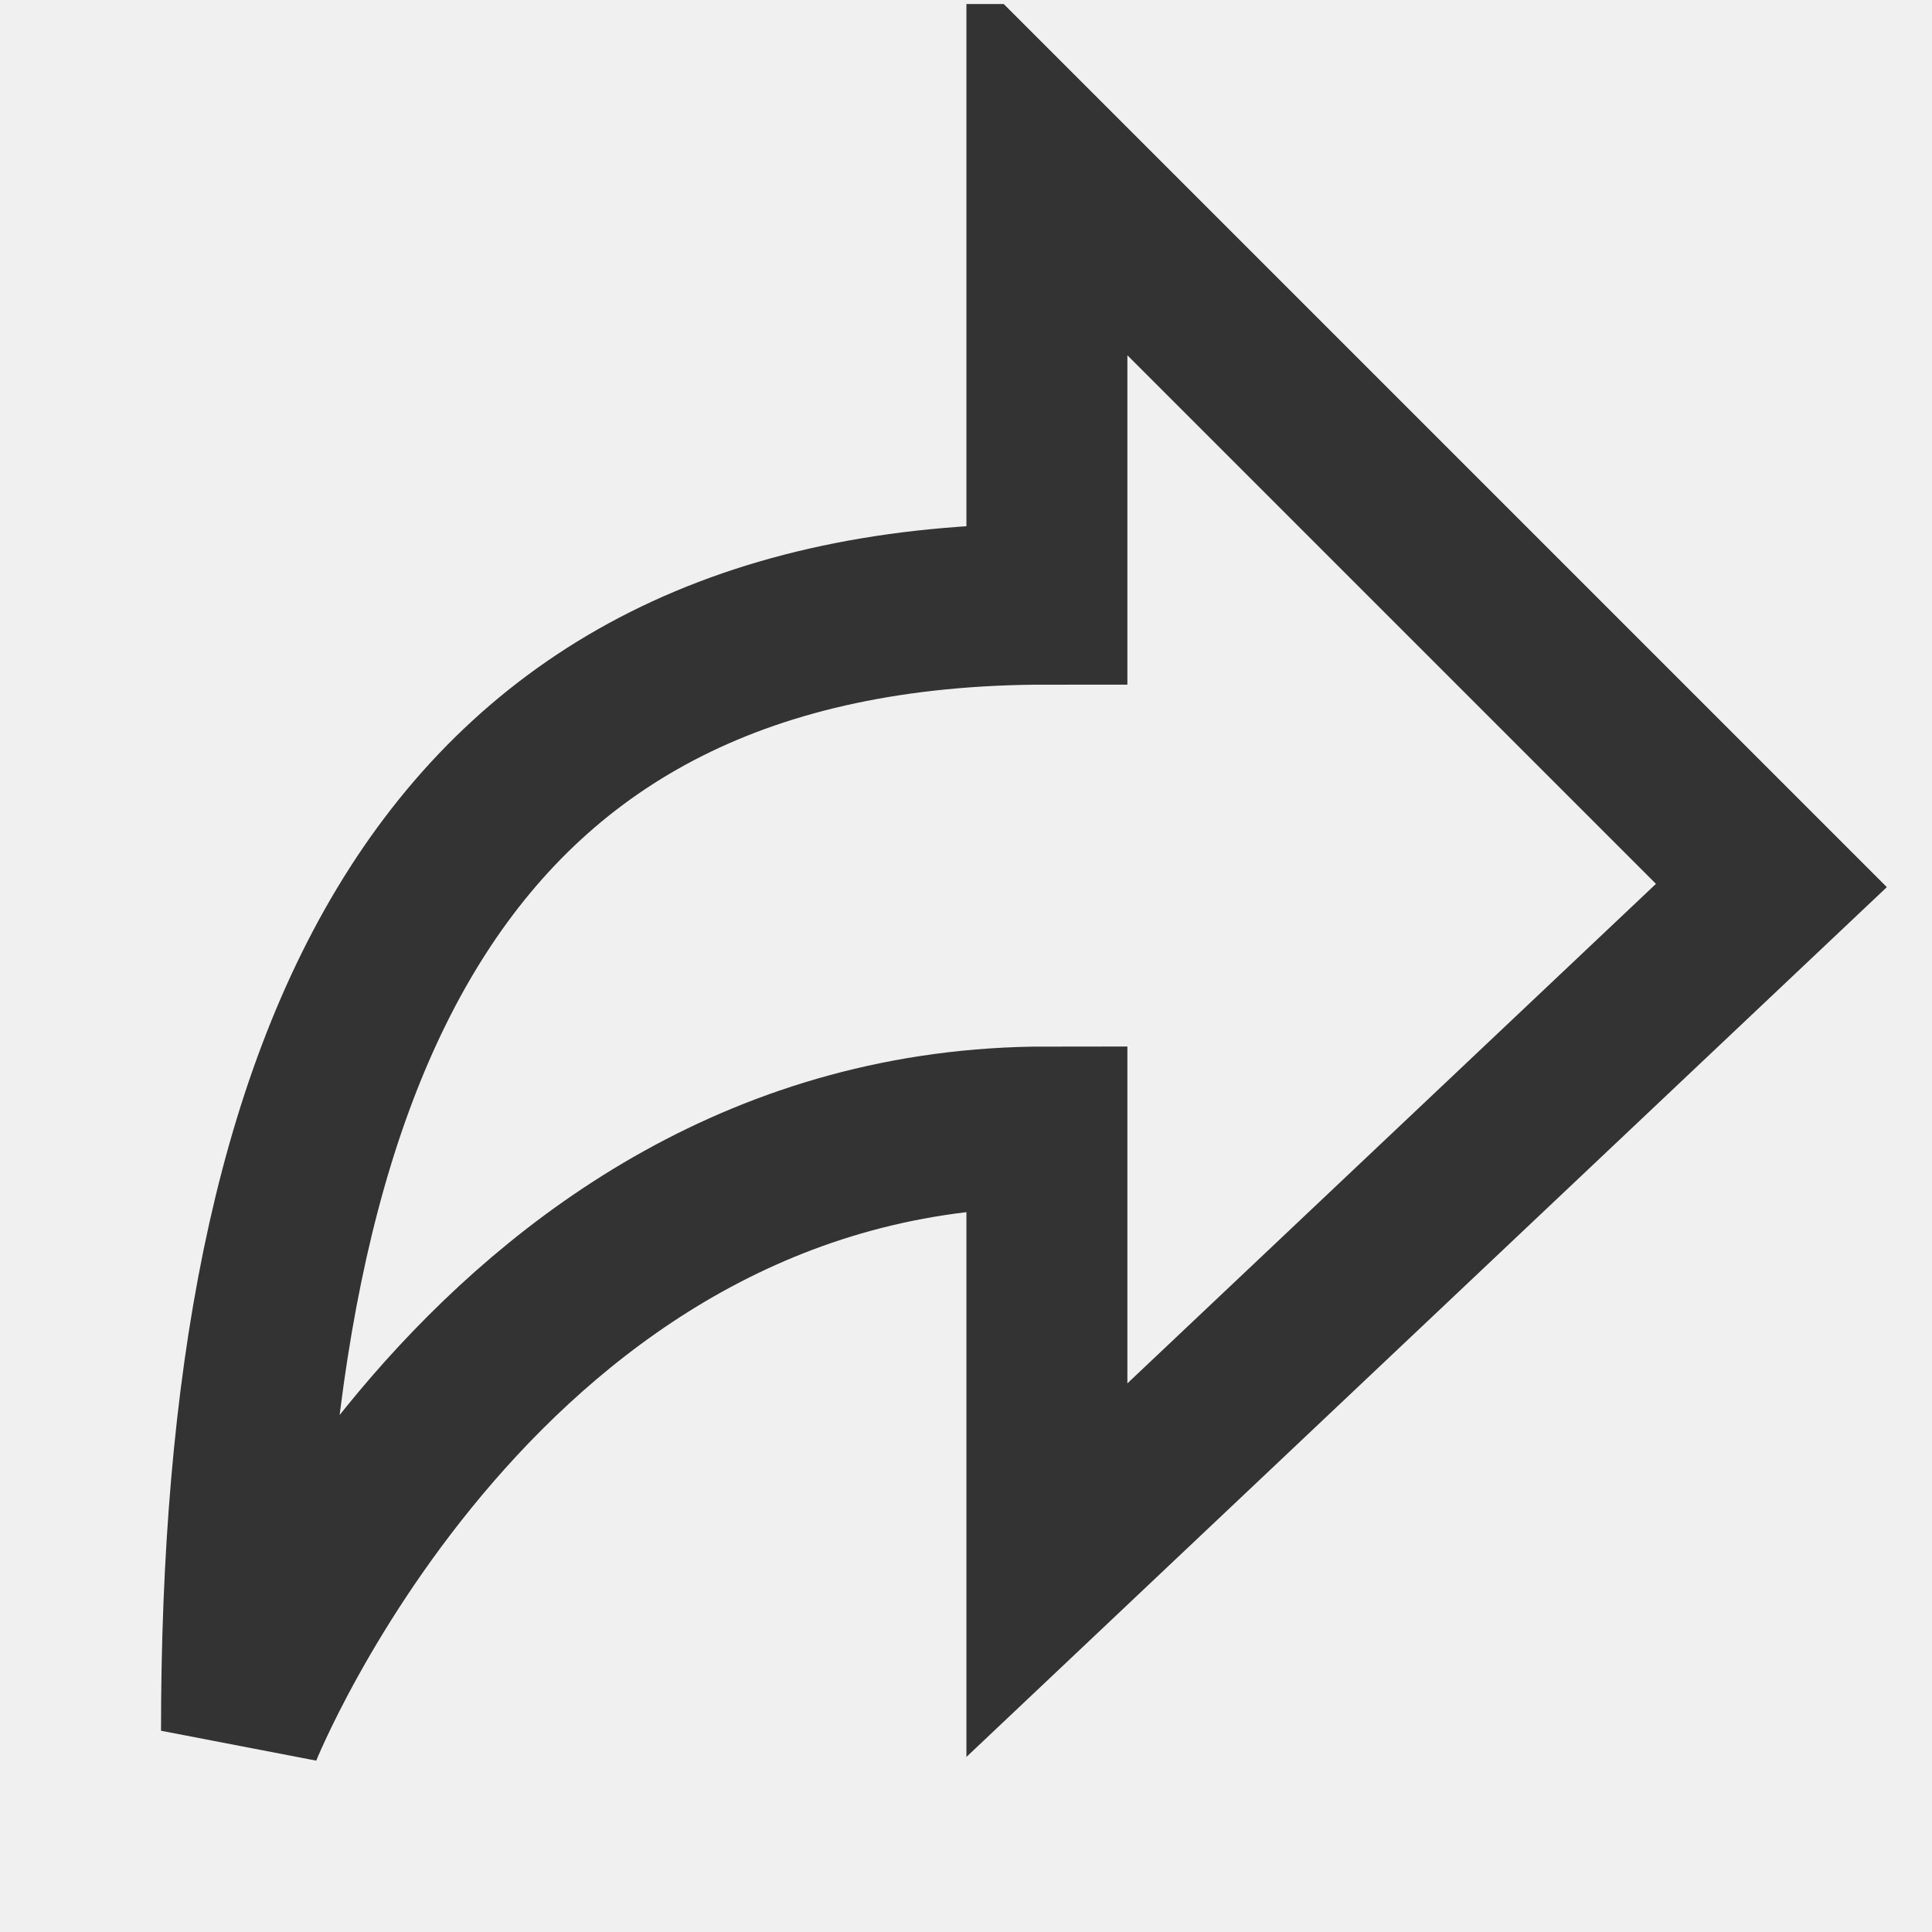
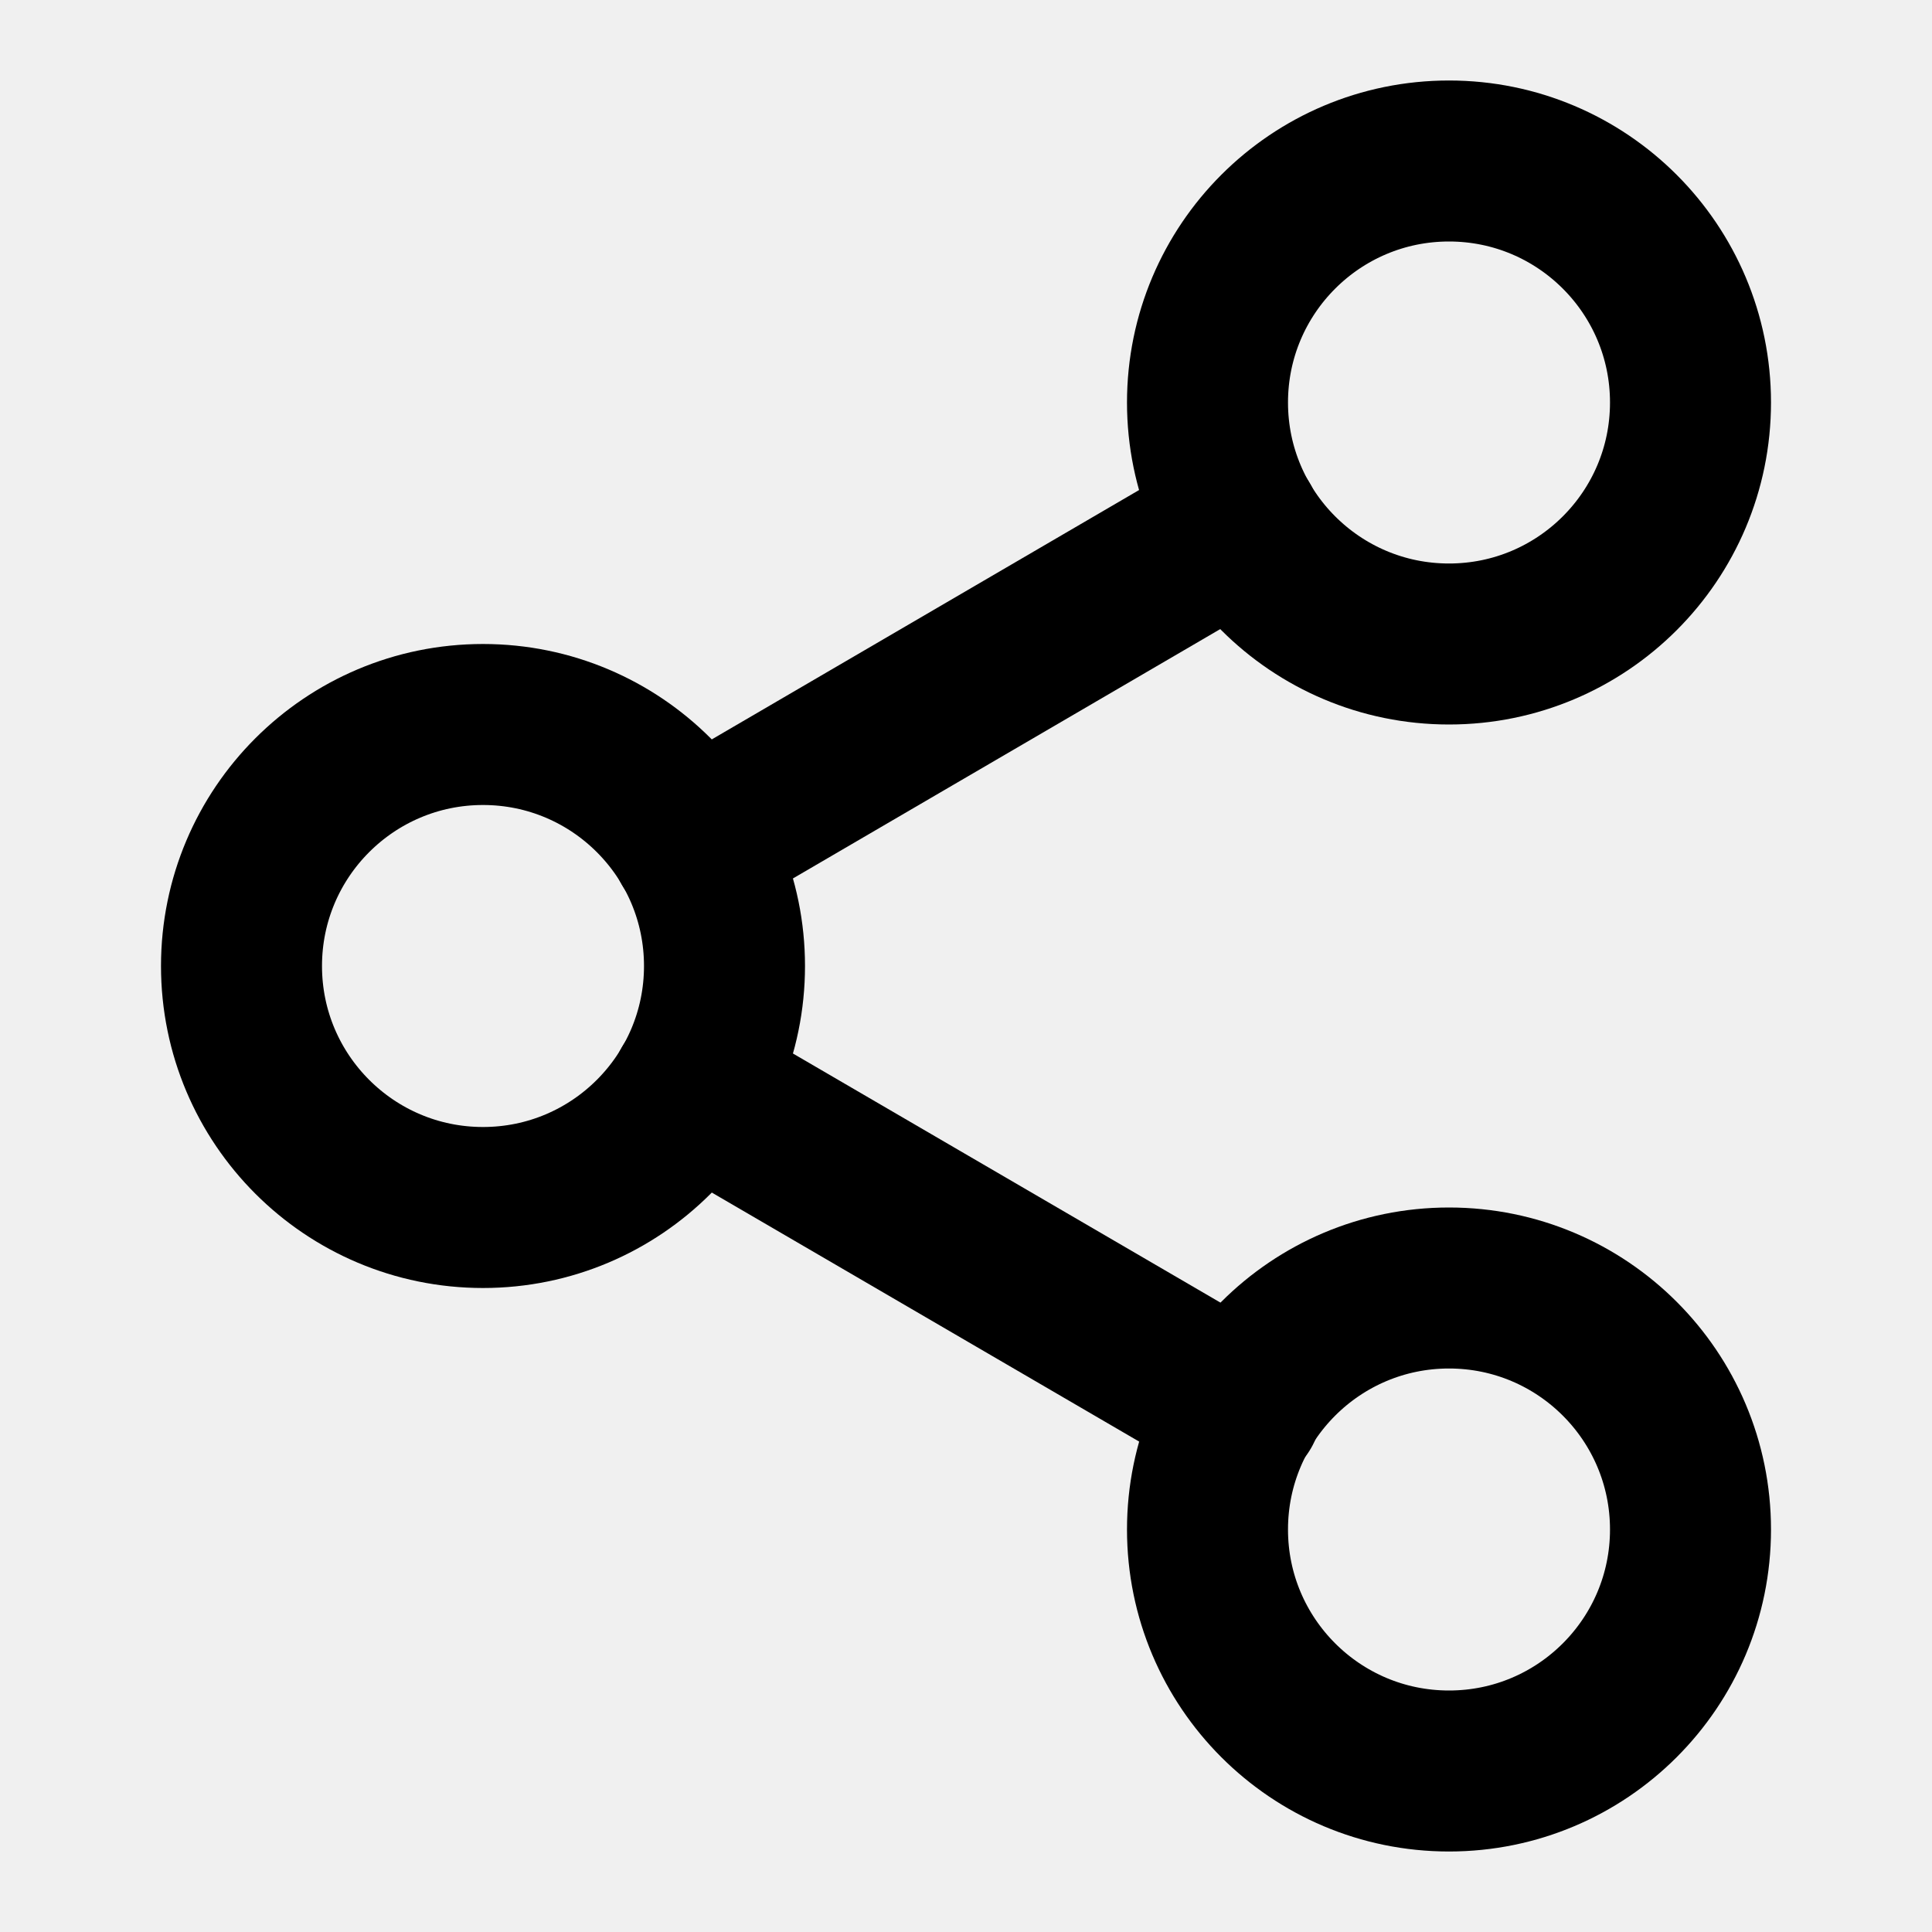
- <svg xmlns="http://www.w3.org/2000/svg" xmlns:xlink="http://www.w3.org/1999/xlink" width="16" height="16" fill="none" viewBox="0 0 16 16">
-   <defs>
-     <rect id="path_0" width="16" height="16" x="0" y="0" />
-   </defs>
-   <g opacity="1" transform="translate(0 0) rotate(0 8 8)">
-     <mask id="bg-mask-0" fill="#fff">
-       <use xlink:href="#path_0" />
-     </mask>
-     <g mask="url(#bg-mask-0)">
-       <path id="路径 1" style="stroke:#333;stroke-width:1.333;stroke-opacity:1;stroke-dasharray:0 0" d="M6.67,3.67C1.67,3.67 0,7.33 0,13C0,13 2,8 6.67,8L6.67,11.67L12.67,6L6.67,0L6.67,3.67Z" transform="translate(2 1.333333) rotate(0 6.333333 6.5)" />
-     </g>
-   </g>
+ <svg xmlns="http://www.w3.org/2000/svg" width="16" height="16" viewBox="0 0 24 24" fill="none" stroke="currentColor" stroke-width="2" stroke-linecap="round" stroke-linejoin="round" class="feather feather-share-2">
+   <circle cx="18" cy="5" r="3" />
+   <circle cx="6" cy="12" r="3" />
+   <circle cx="18" cy="19" r="3" />
+   <line x1="8.59" y1="13.51" x2="15.42" y2="17.49" />
+   <line x1="15.41" y1="6.51" x2="8.59" y2="10.49" />
</svg>
